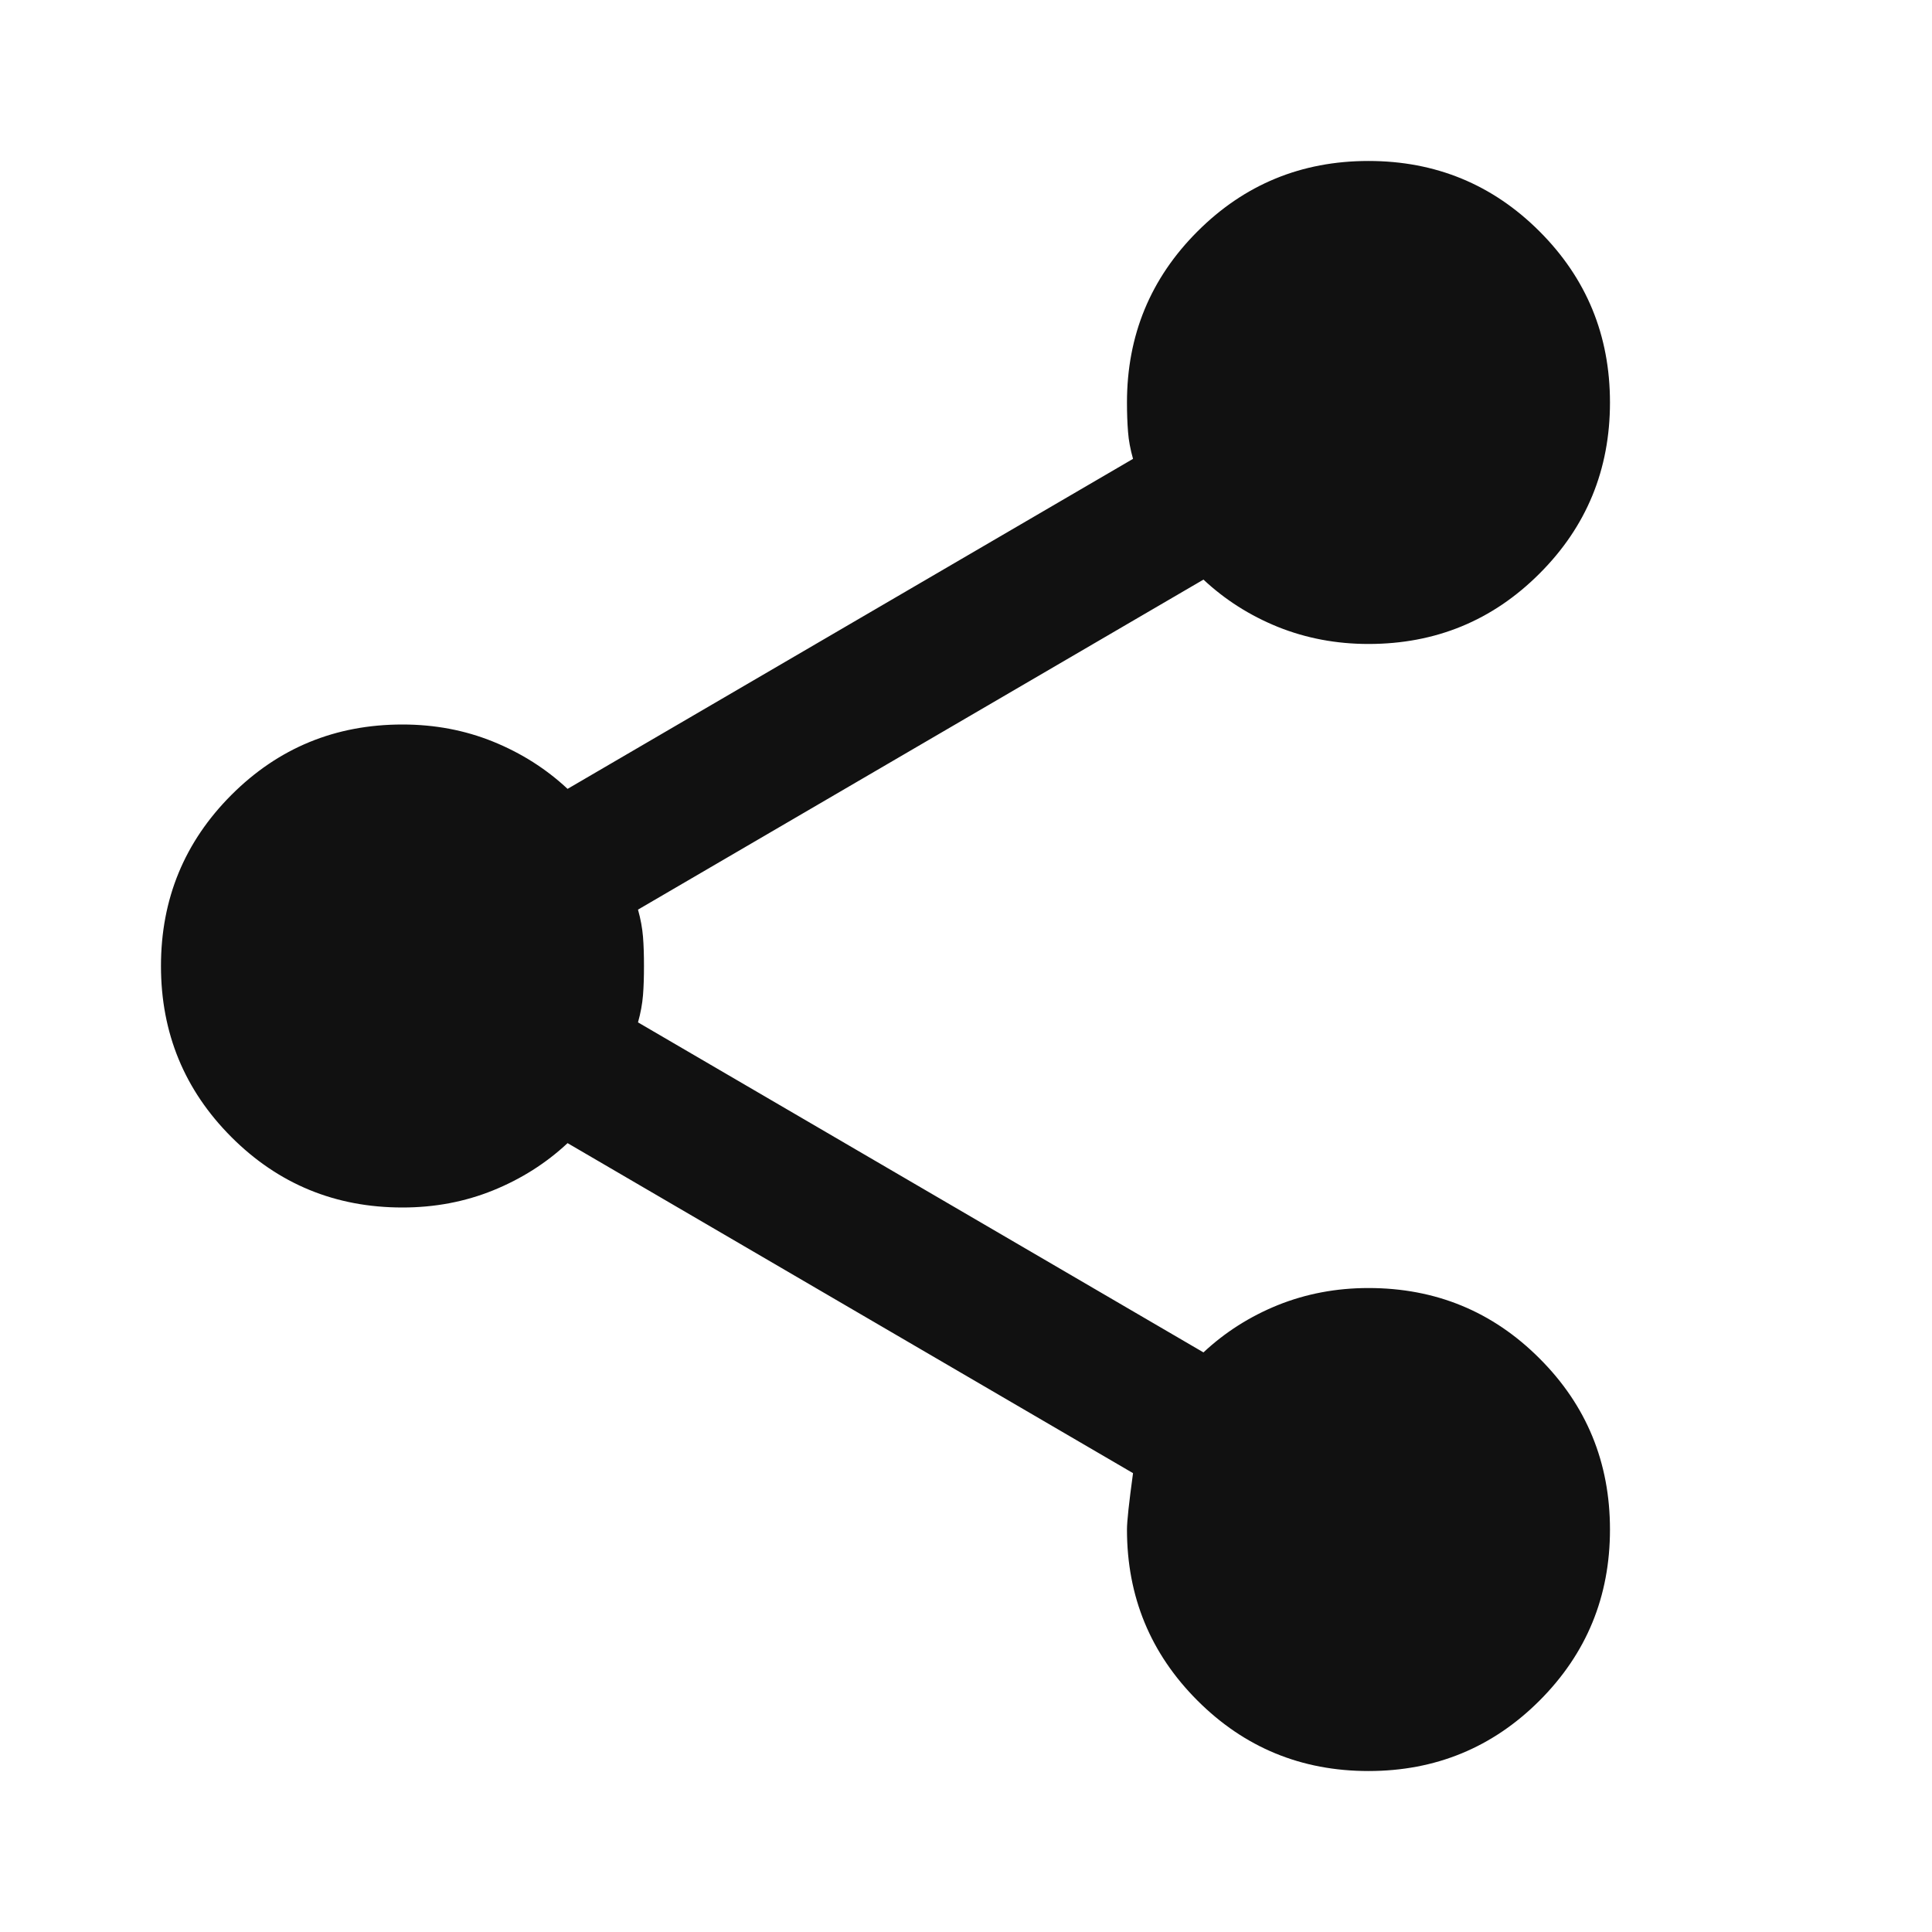
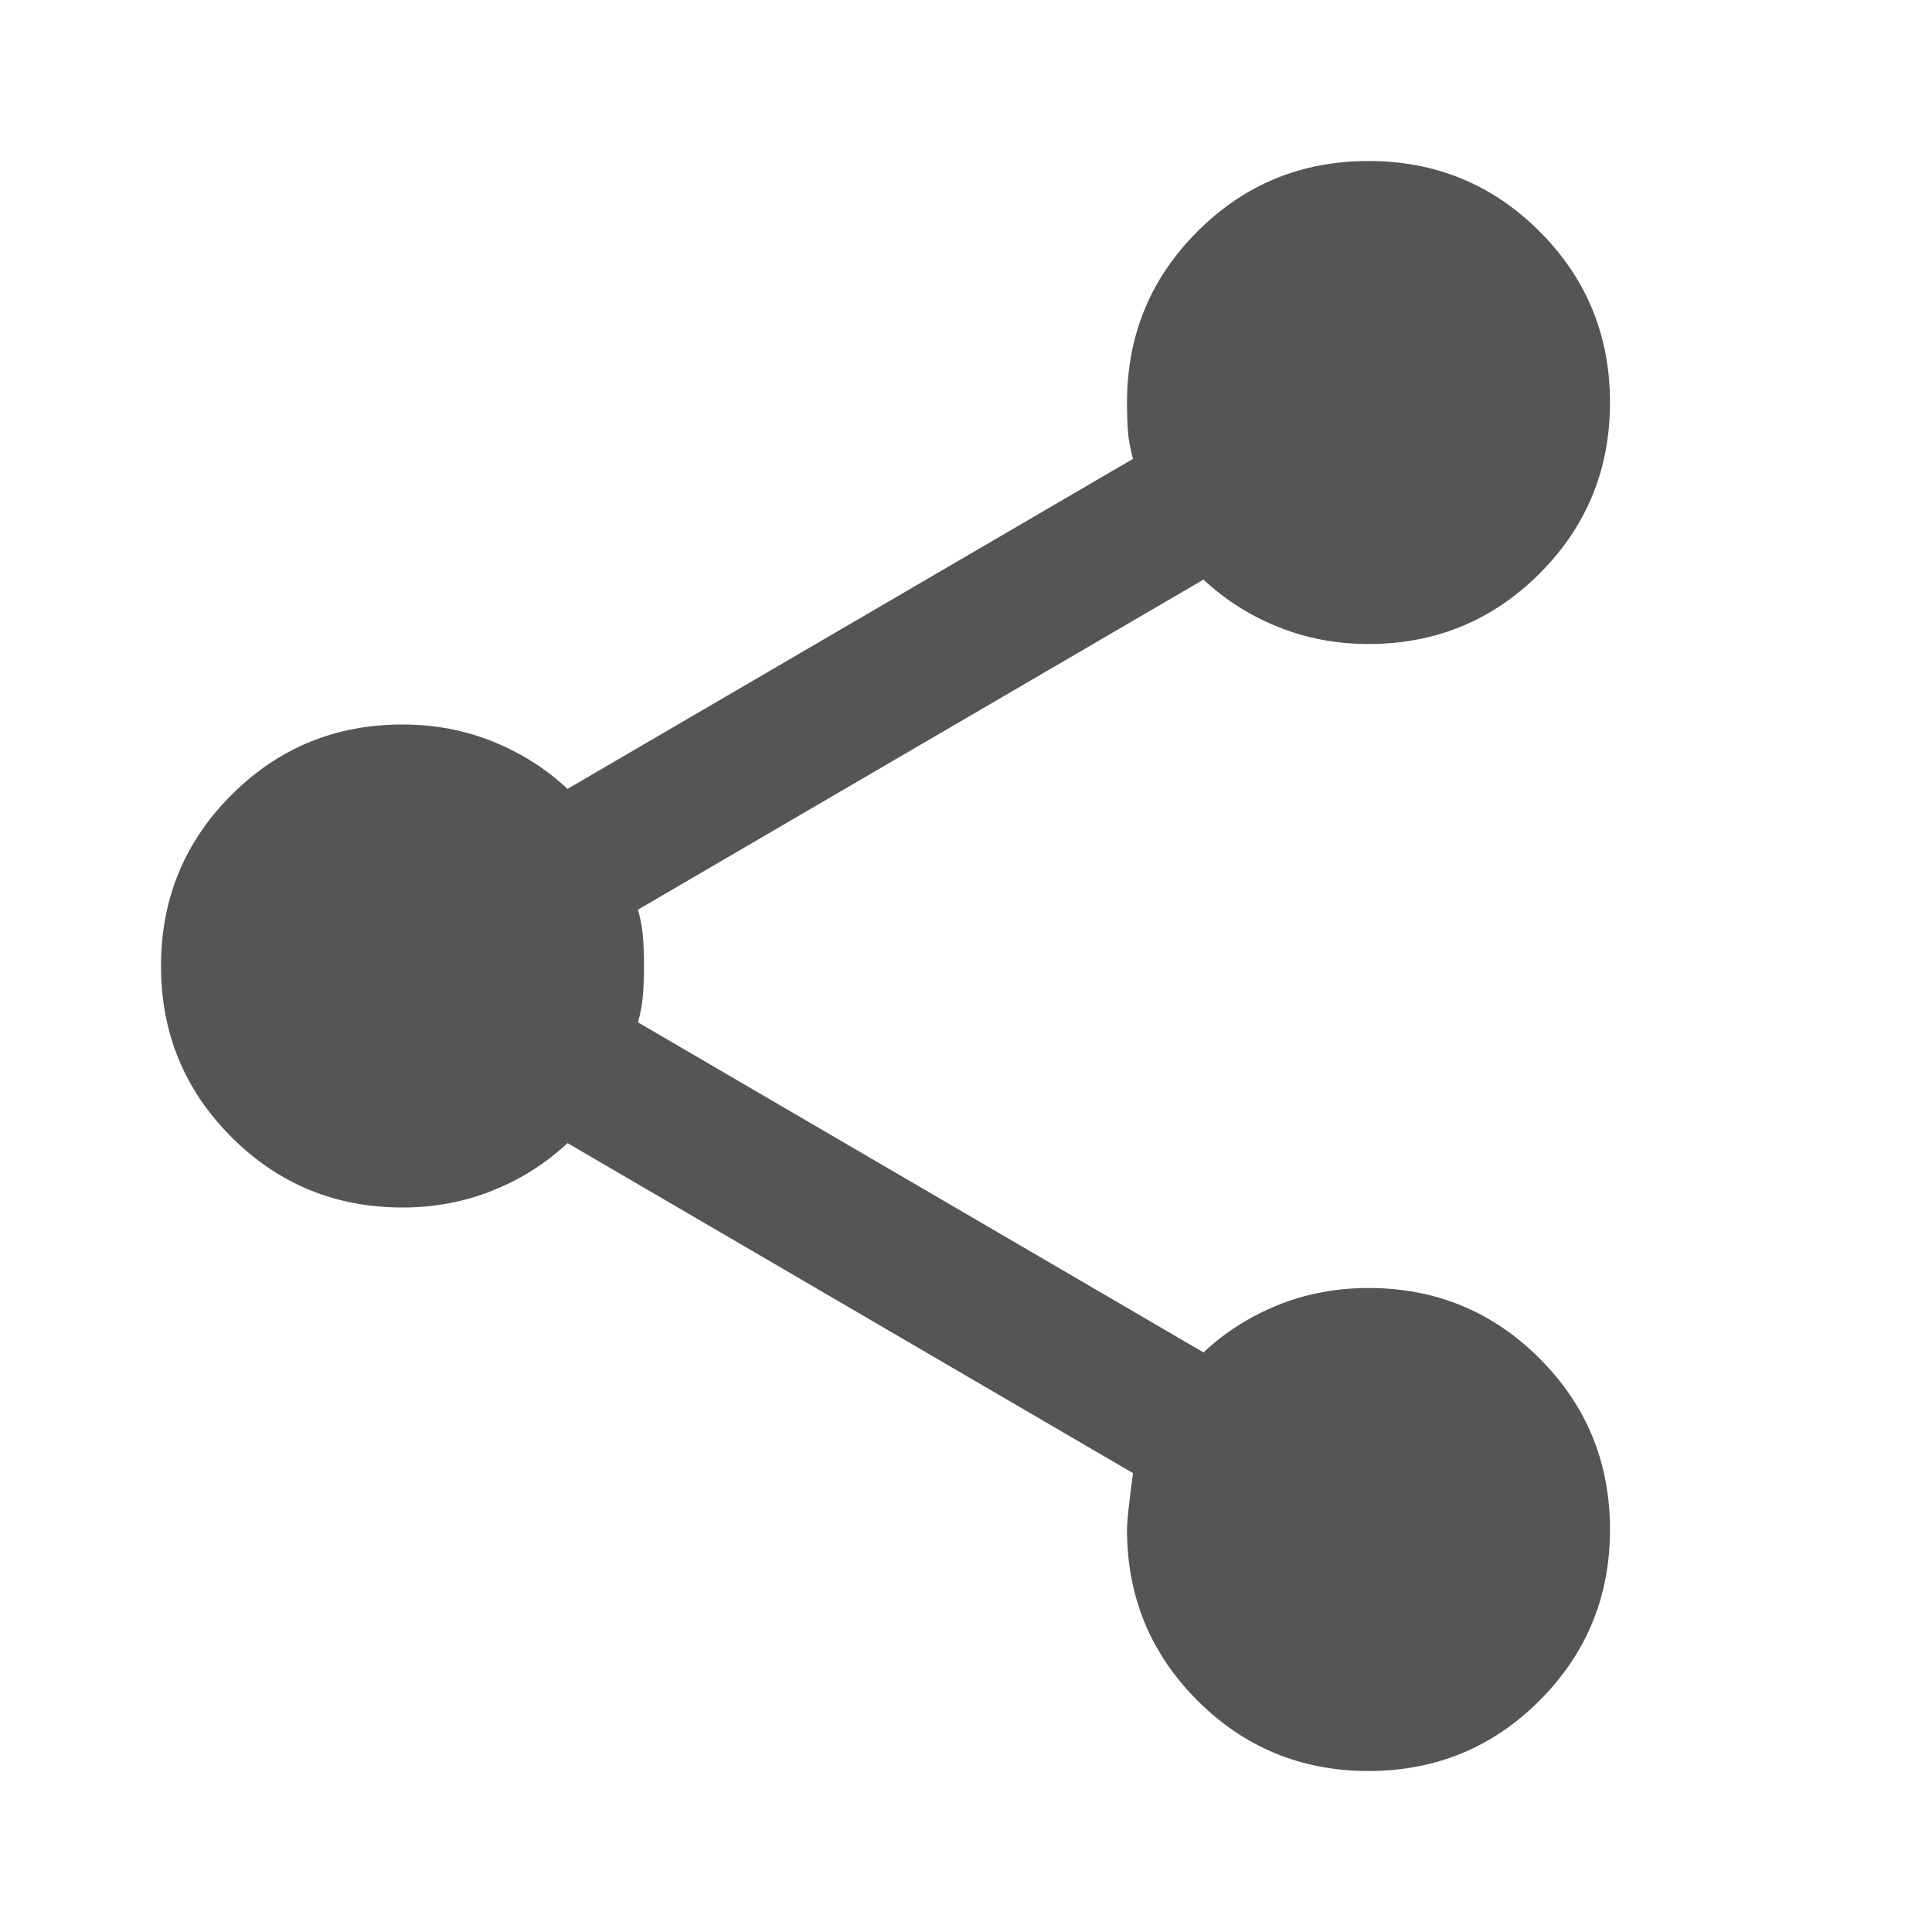
- <svg xmlns="http://www.w3.org/2000/svg" width="22" height="22" viewBox="0 0 22 22" fill="none">
-   <g id="share">
-     <mask id="mask0_12169_3142" style="mask-type:alpha" maskUnits="userSpaceOnUse" x="0" y="0" width="22" height="22">
-       <rect id="Bounding box" width="22" height="22" fill="#D9D9D9" />
-     </mask>
-     <g mask="url(#mask0_12169_3142)">
-       <path id="share_2" d="M15.583 20.167C14.819 20.167 14.17 19.899 13.636 19.365C13.101 18.83 12.833 18.181 12.833 17.417C12.833 17.325 12.856 17.111 12.902 16.775L6.463 13.017C6.218 13.246 5.935 13.425 5.615 13.555C5.294 13.685 4.95 13.75 4.583 13.75C3.819 13.75 3.17 13.483 2.635 12.948C2.101 12.413 1.833 11.764 1.833 11C1.833 10.236 2.101 9.587 2.635 9.052C3.17 8.517 3.819 8.25 4.583 8.25C4.95 8.25 5.294 8.315 5.615 8.445C5.935 8.575 6.218 8.754 6.463 8.983L12.902 5.225C12.872 5.118 12.852 5.015 12.845 4.916C12.837 4.816 12.833 4.706 12.833 4.583C12.833 3.819 13.101 3.17 13.636 2.635C14.17 2.101 14.819 1.833 15.583 1.833C16.347 1.833 16.997 2.101 17.531 2.635C18.066 3.17 18.333 3.819 18.333 4.583C18.333 5.347 18.066 5.997 17.531 6.531C16.997 7.066 16.347 7.333 15.583 7.333C15.217 7.333 14.873 7.268 14.552 7.139C14.231 7.009 13.949 6.829 13.704 6.6L7.265 10.358C7.295 10.465 7.314 10.568 7.322 10.668C7.33 10.767 7.333 10.878 7.333 11C7.333 11.122 7.33 11.233 7.322 11.332C7.314 11.432 7.295 11.535 7.265 11.642L13.704 15.4C13.949 15.171 14.231 14.991 14.552 14.861C14.873 14.732 15.217 14.667 15.583 14.667C16.347 14.667 16.997 14.934 17.531 15.469C18.066 16.003 18.333 16.653 18.333 17.417C18.333 18.181 18.066 18.83 17.531 19.365C16.997 19.899 16.347 20.167 15.583 20.167Z" fill="#111111" />
-     </g>
+ <svg xmlns="http://www.w3.org/2000/svg" width="24" height="24" viewBox="0 0 24 24" fill="none">
+   <mask id="mask0_12047_385" style="mask-type:alpha" maskUnits="userSpaceOnUse" x="0" y="0" width="24" height="24">
+     <rect width="24" height="24" fill="#D9D9D9" />
+   </mask>
+   <g mask="url(#mask0_12047_385)">
+     <path d="M17 22C16.167 22 15.458 21.708 14.875 21.125C14.292 20.542 14 19.833 14 19C14 18.9 14.025 18.667 14.075 18.3L7.05 14.2C6.783 14.45 6.475 14.646 6.125 14.787C5.775 14.929 5.4 15 5 15C4.167 15 3.458 14.708 2.875 14.125C2.292 13.542 2 12.833 2 12C2 11.167 2.292 10.458 2.875 9.875C3.458 9.292 4.167 9 5 9C5.4 9 5.775 9.071 6.125 9.213C6.475 9.354 6.783 9.55 7.05 9.8L14.075 5.7C14.042 5.583 14.021 5.471 14.012 5.362C14.004 5.254 14 5.133 14 5C14 4.167 14.292 3.458 14.875 2.875C15.458 2.292 16.167 2 17 2C17.833 2 18.542 2.292 19.125 2.875C19.708 3.458 20 4.167 20 5C20 5.833 19.708 6.542 19.125 7.125C18.542 7.708 17.833 8 17 8C16.6 8 16.225 7.929 15.875 7.787C15.525 7.646 15.217 7.45 14.95 7.2L7.925 11.3C7.958 11.417 7.979 11.529 7.987 11.637C7.996 11.746 8 11.867 8 12C8 12.133 7.996 12.254 7.987 12.363C7.979 12.471 7.958 12.583 7.925 12.7L14.95 16.8C15.217 16.55 15.525 16.354 15.875 16.212C16.225 16.071 16.6 16 17 16C17.833 16 18.542 16.292 19.125 16.875C19.708 17.458 20 18.167 20 19C20 19.833 19.708 20.542 19.125 21.125C18.542 21.708 17.833 22 17 22Z" fill="#555555" />
  </g>
</svg>
